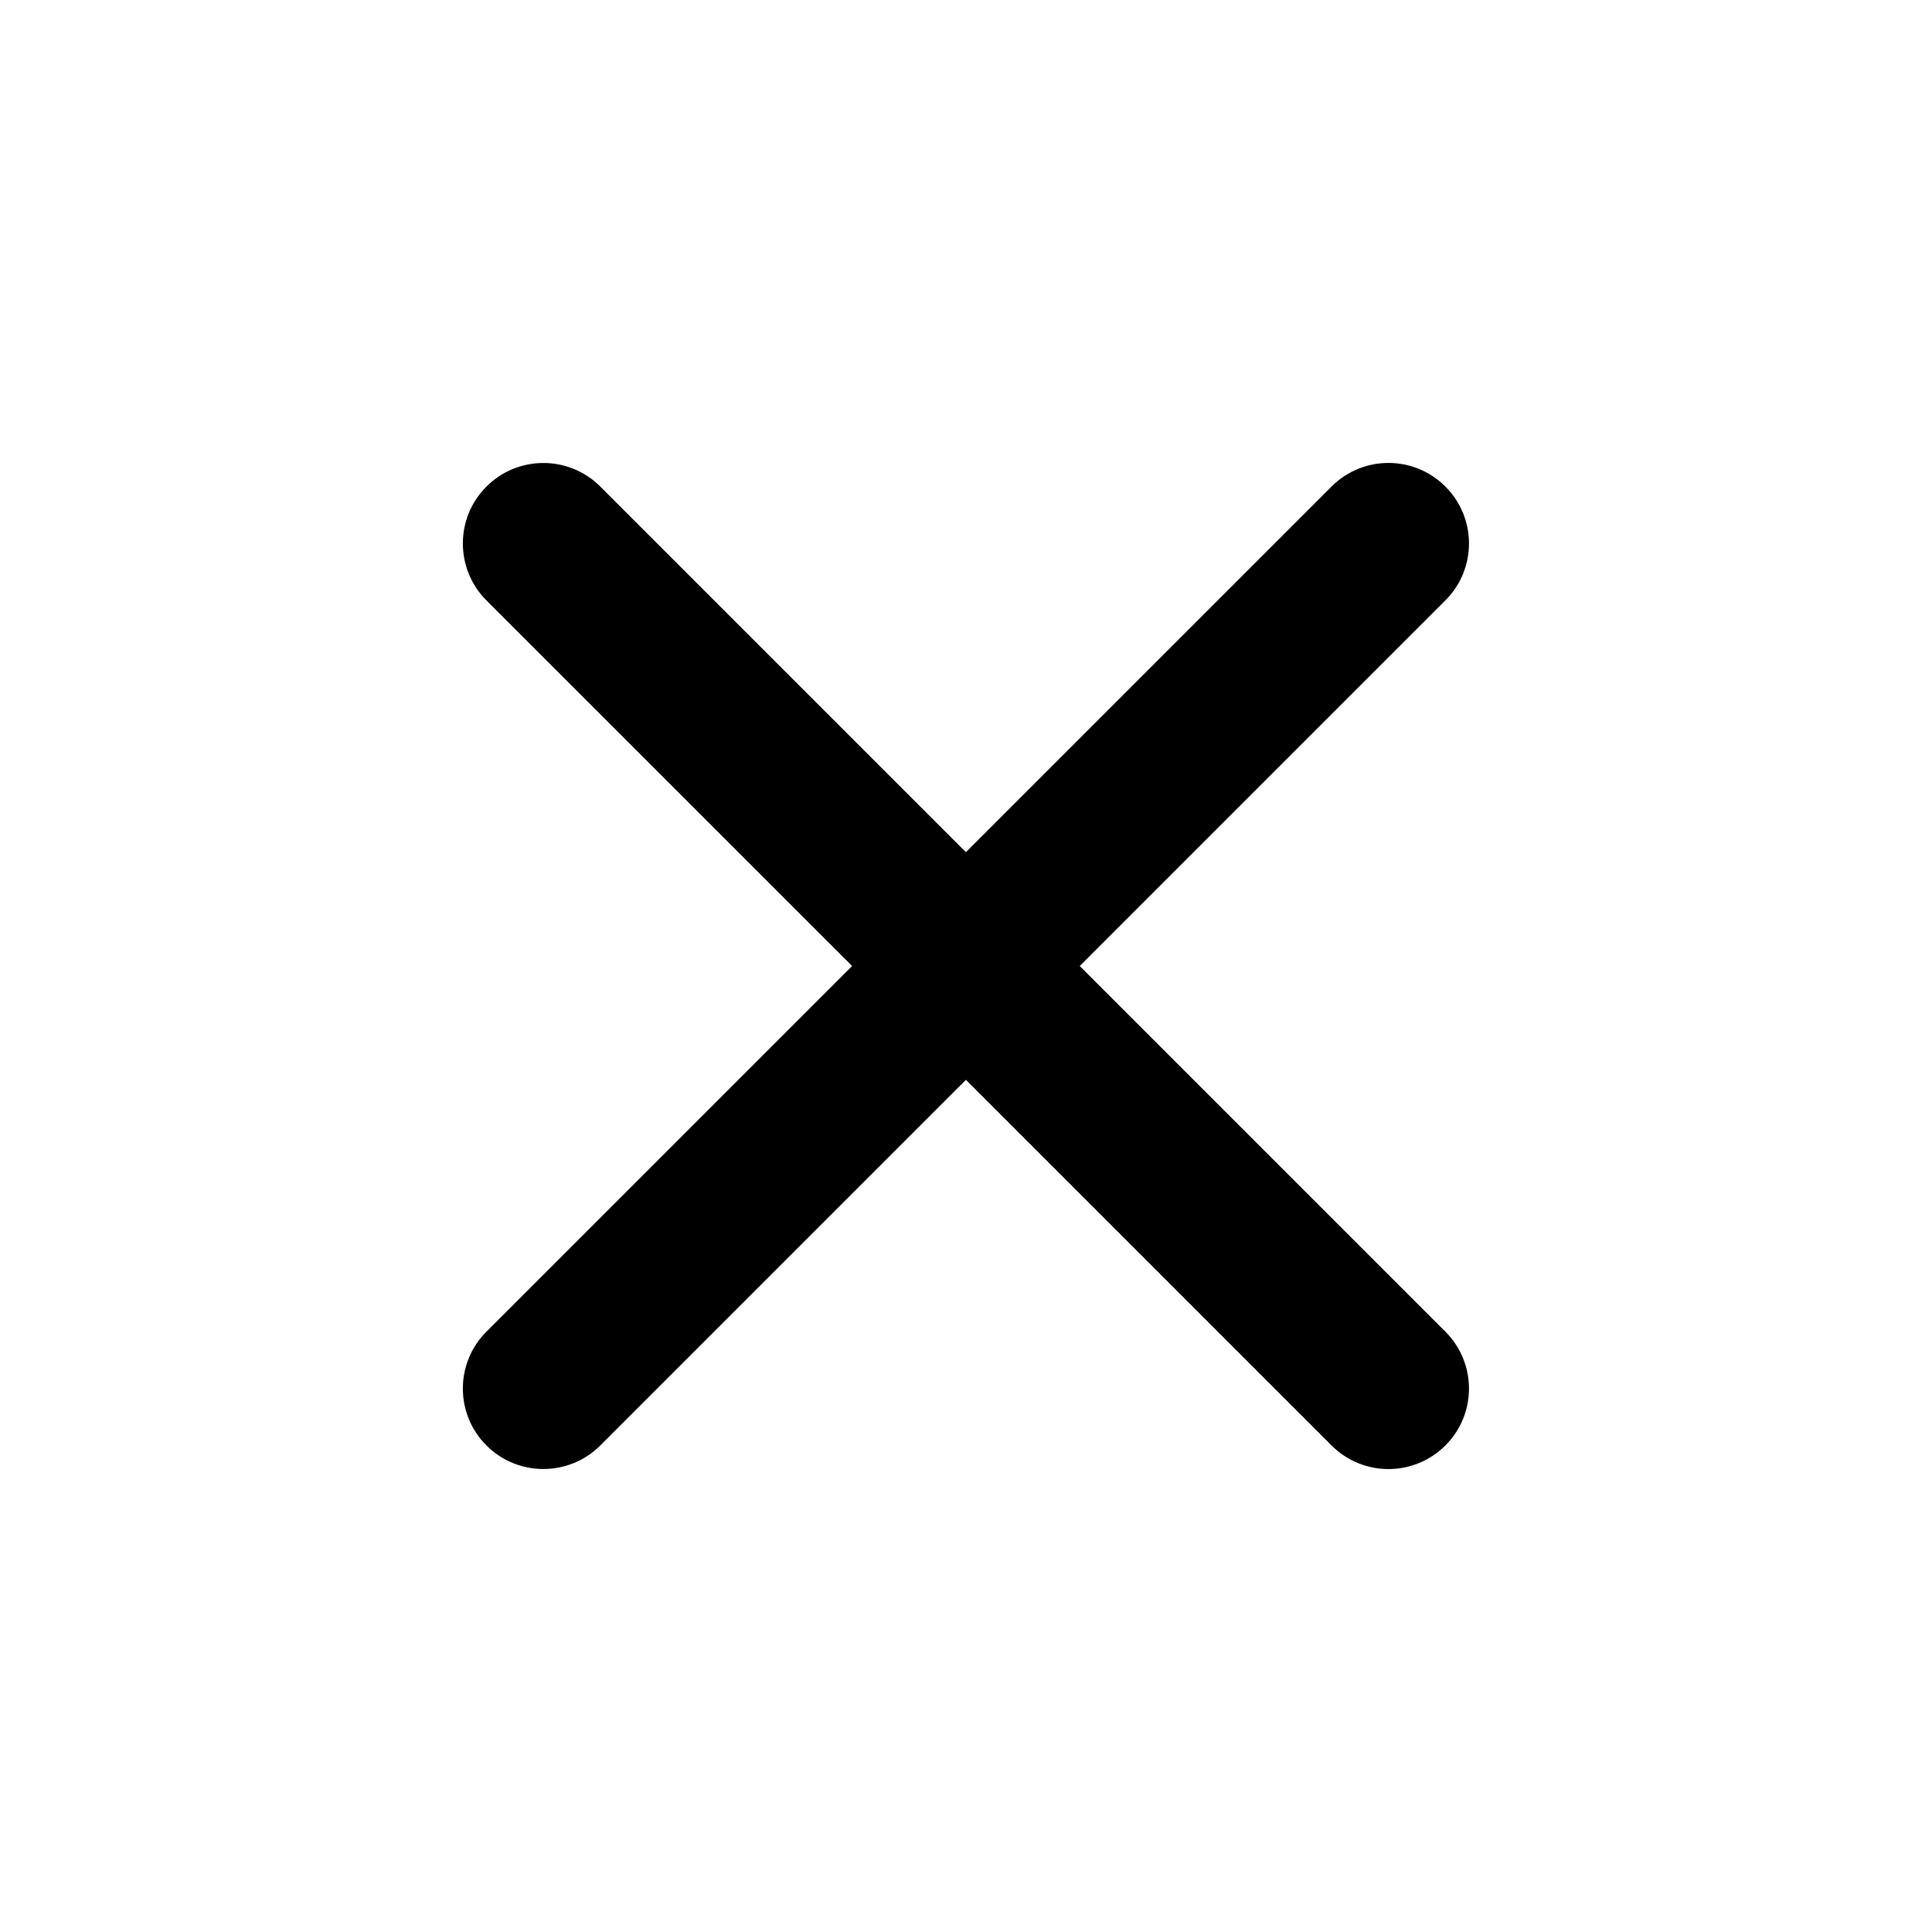
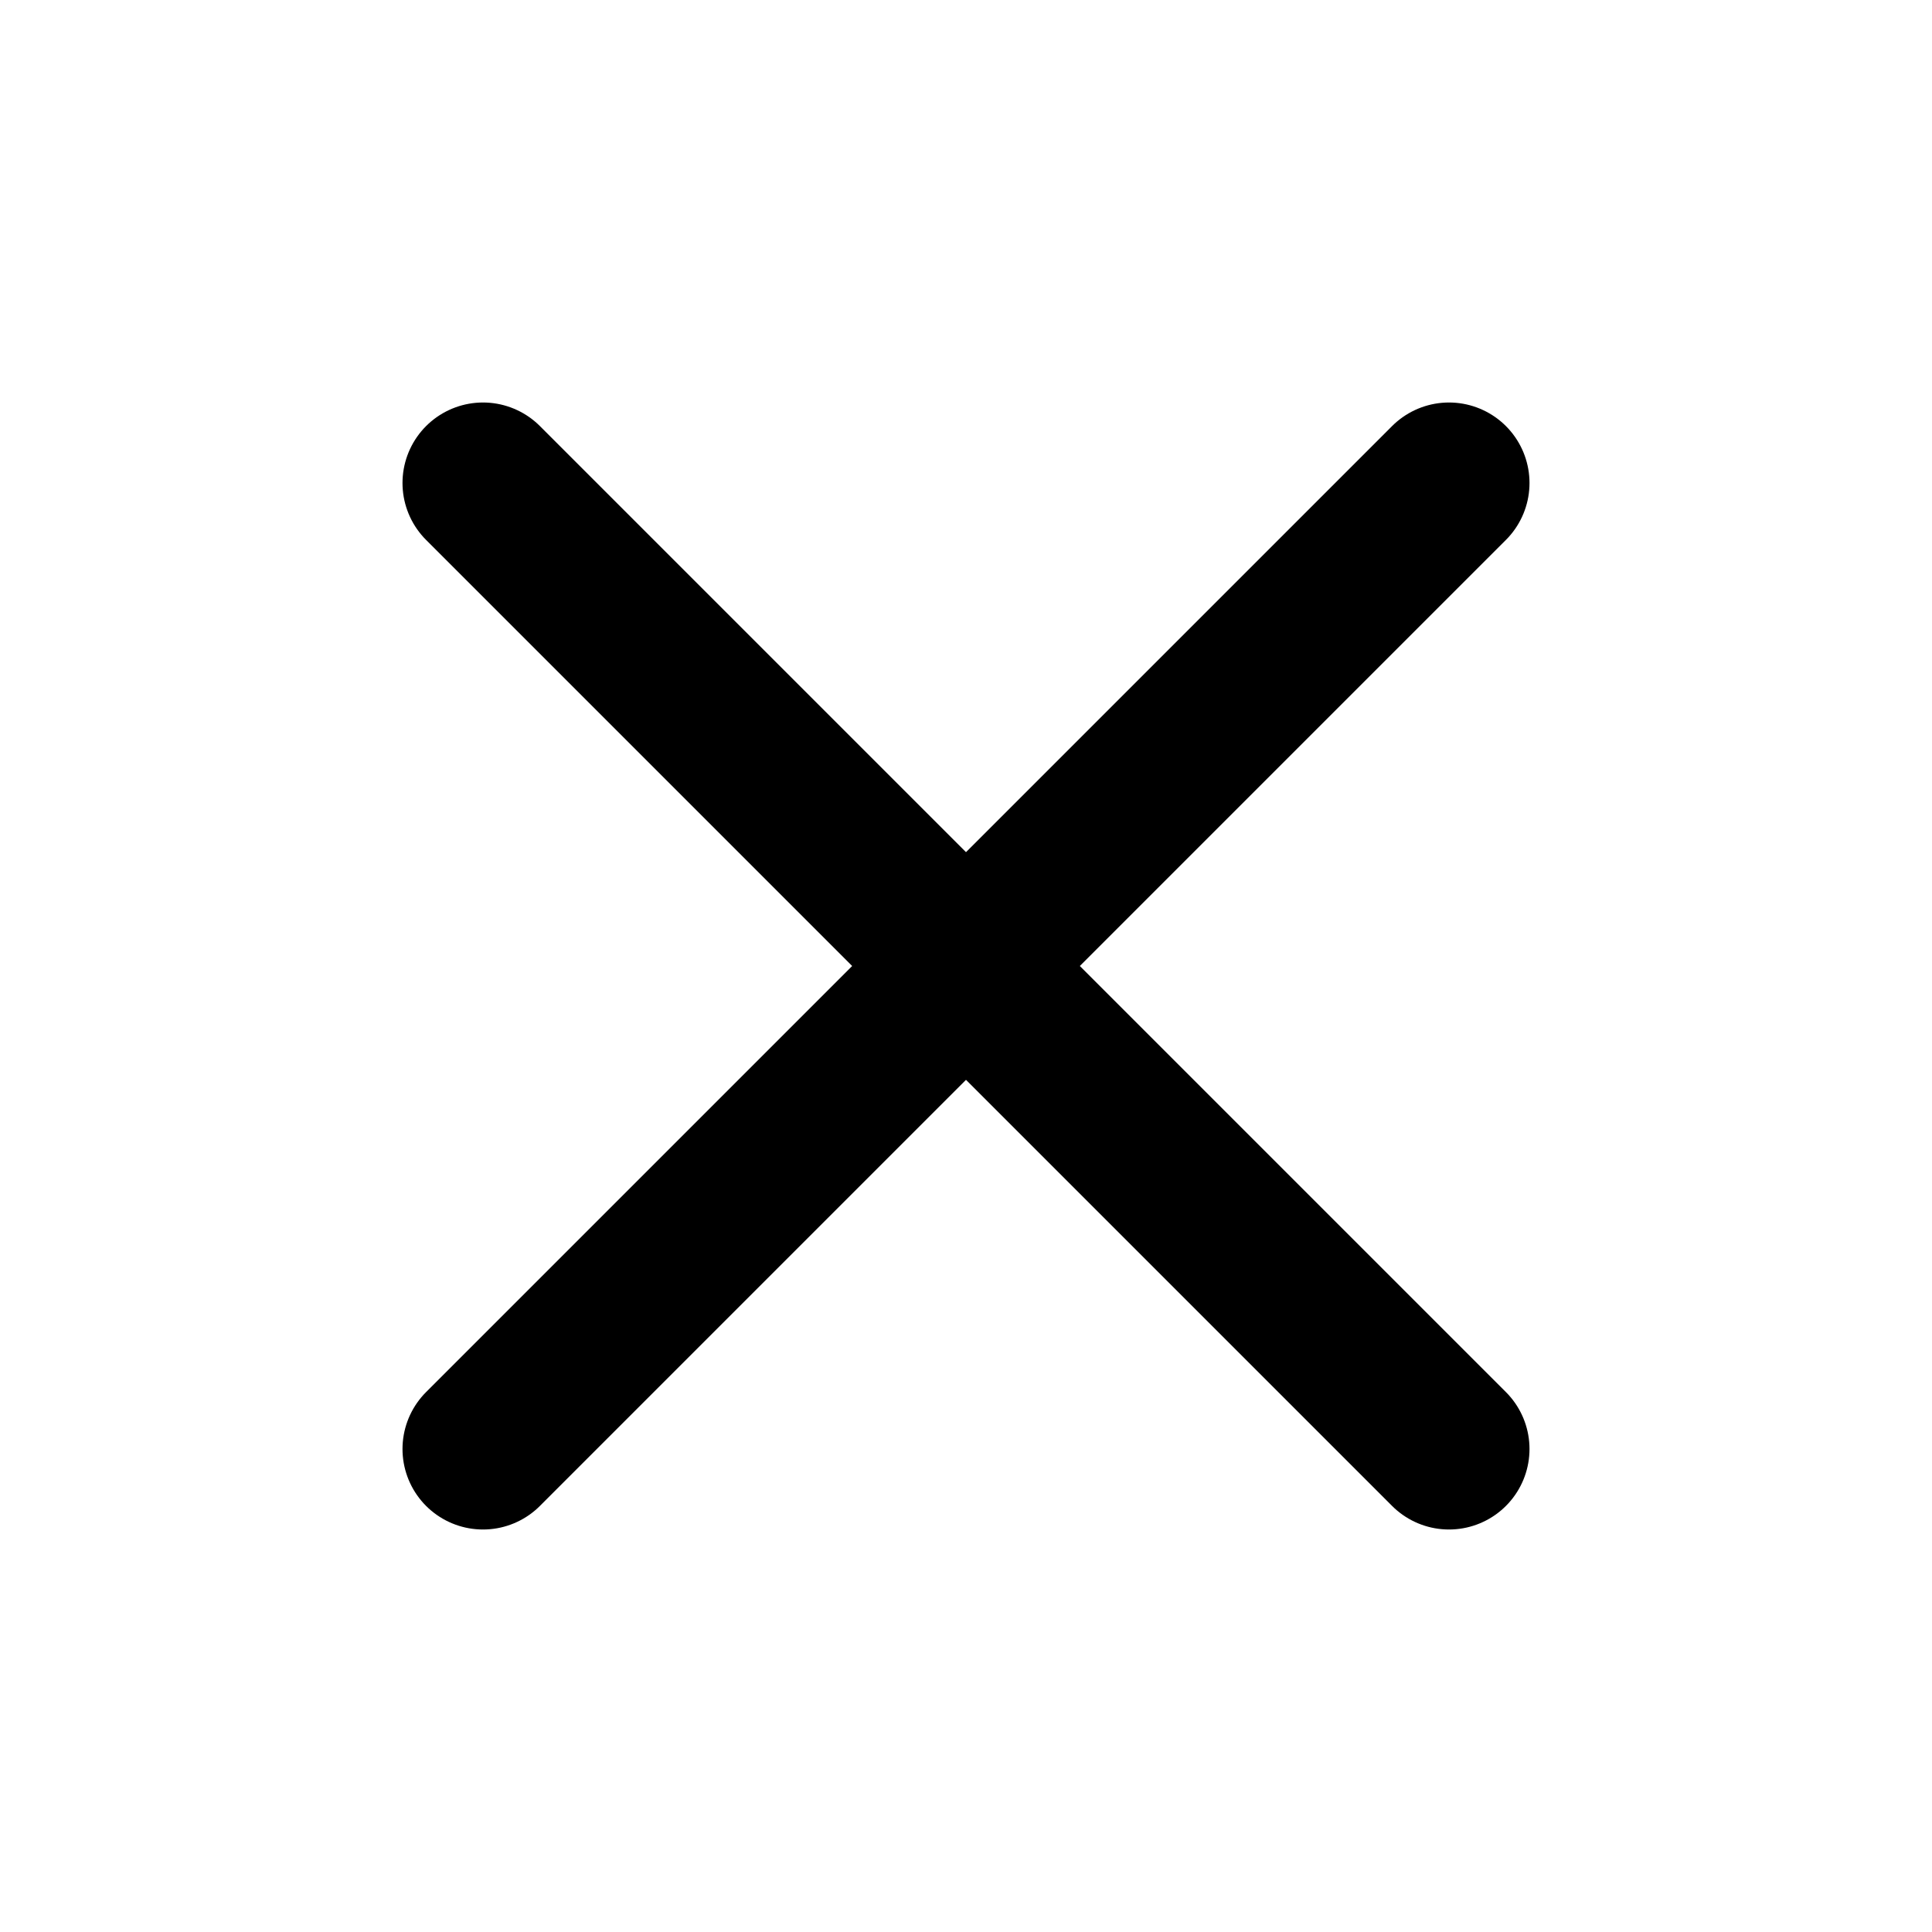
- <svg xmlns="http://www.w3.org/2000/svg" width="24" height="24" viewBox="0 0 24 24">
-   <path fill-rule="evenodd" clip-rule="evenodd" d="M6.043 16.542C5.652 16.932 5.652 17.566 6.043 17.956C6.433 18.346 7.067 18.346 7.457 17.956L11.999 13.414L16.541 17.956C16.931 18.347 17.564 18.347 17.955 17.956C18.346 17.566 18.346 16.933 17.955 16.542L13.413 12L17.955 7.458C18.346 7.068 18.346 6.434 17.955 6.044C17.564 5.653 16.931 5.653 16.541 6.044L11.999 10.586L7.457 6.044C7.067 5.654 6.433 5.654 6.043 6.044C5.652 6.435 5.652 7.068 6.043 7.459L10.585 12L6.043 16.542Z" fill="currentColor" />
+ <svg xmlns="http://www.w3.org/2000/svg" width="24" height="24" viewBox="0 0 24 24" fill="none">
+   <path d="M18 6L6 18M6 6L18 18" stroke="currentColor" stroke-width="2" stroke-linecap="round" stroke-linejoin="round" />
</svg>
